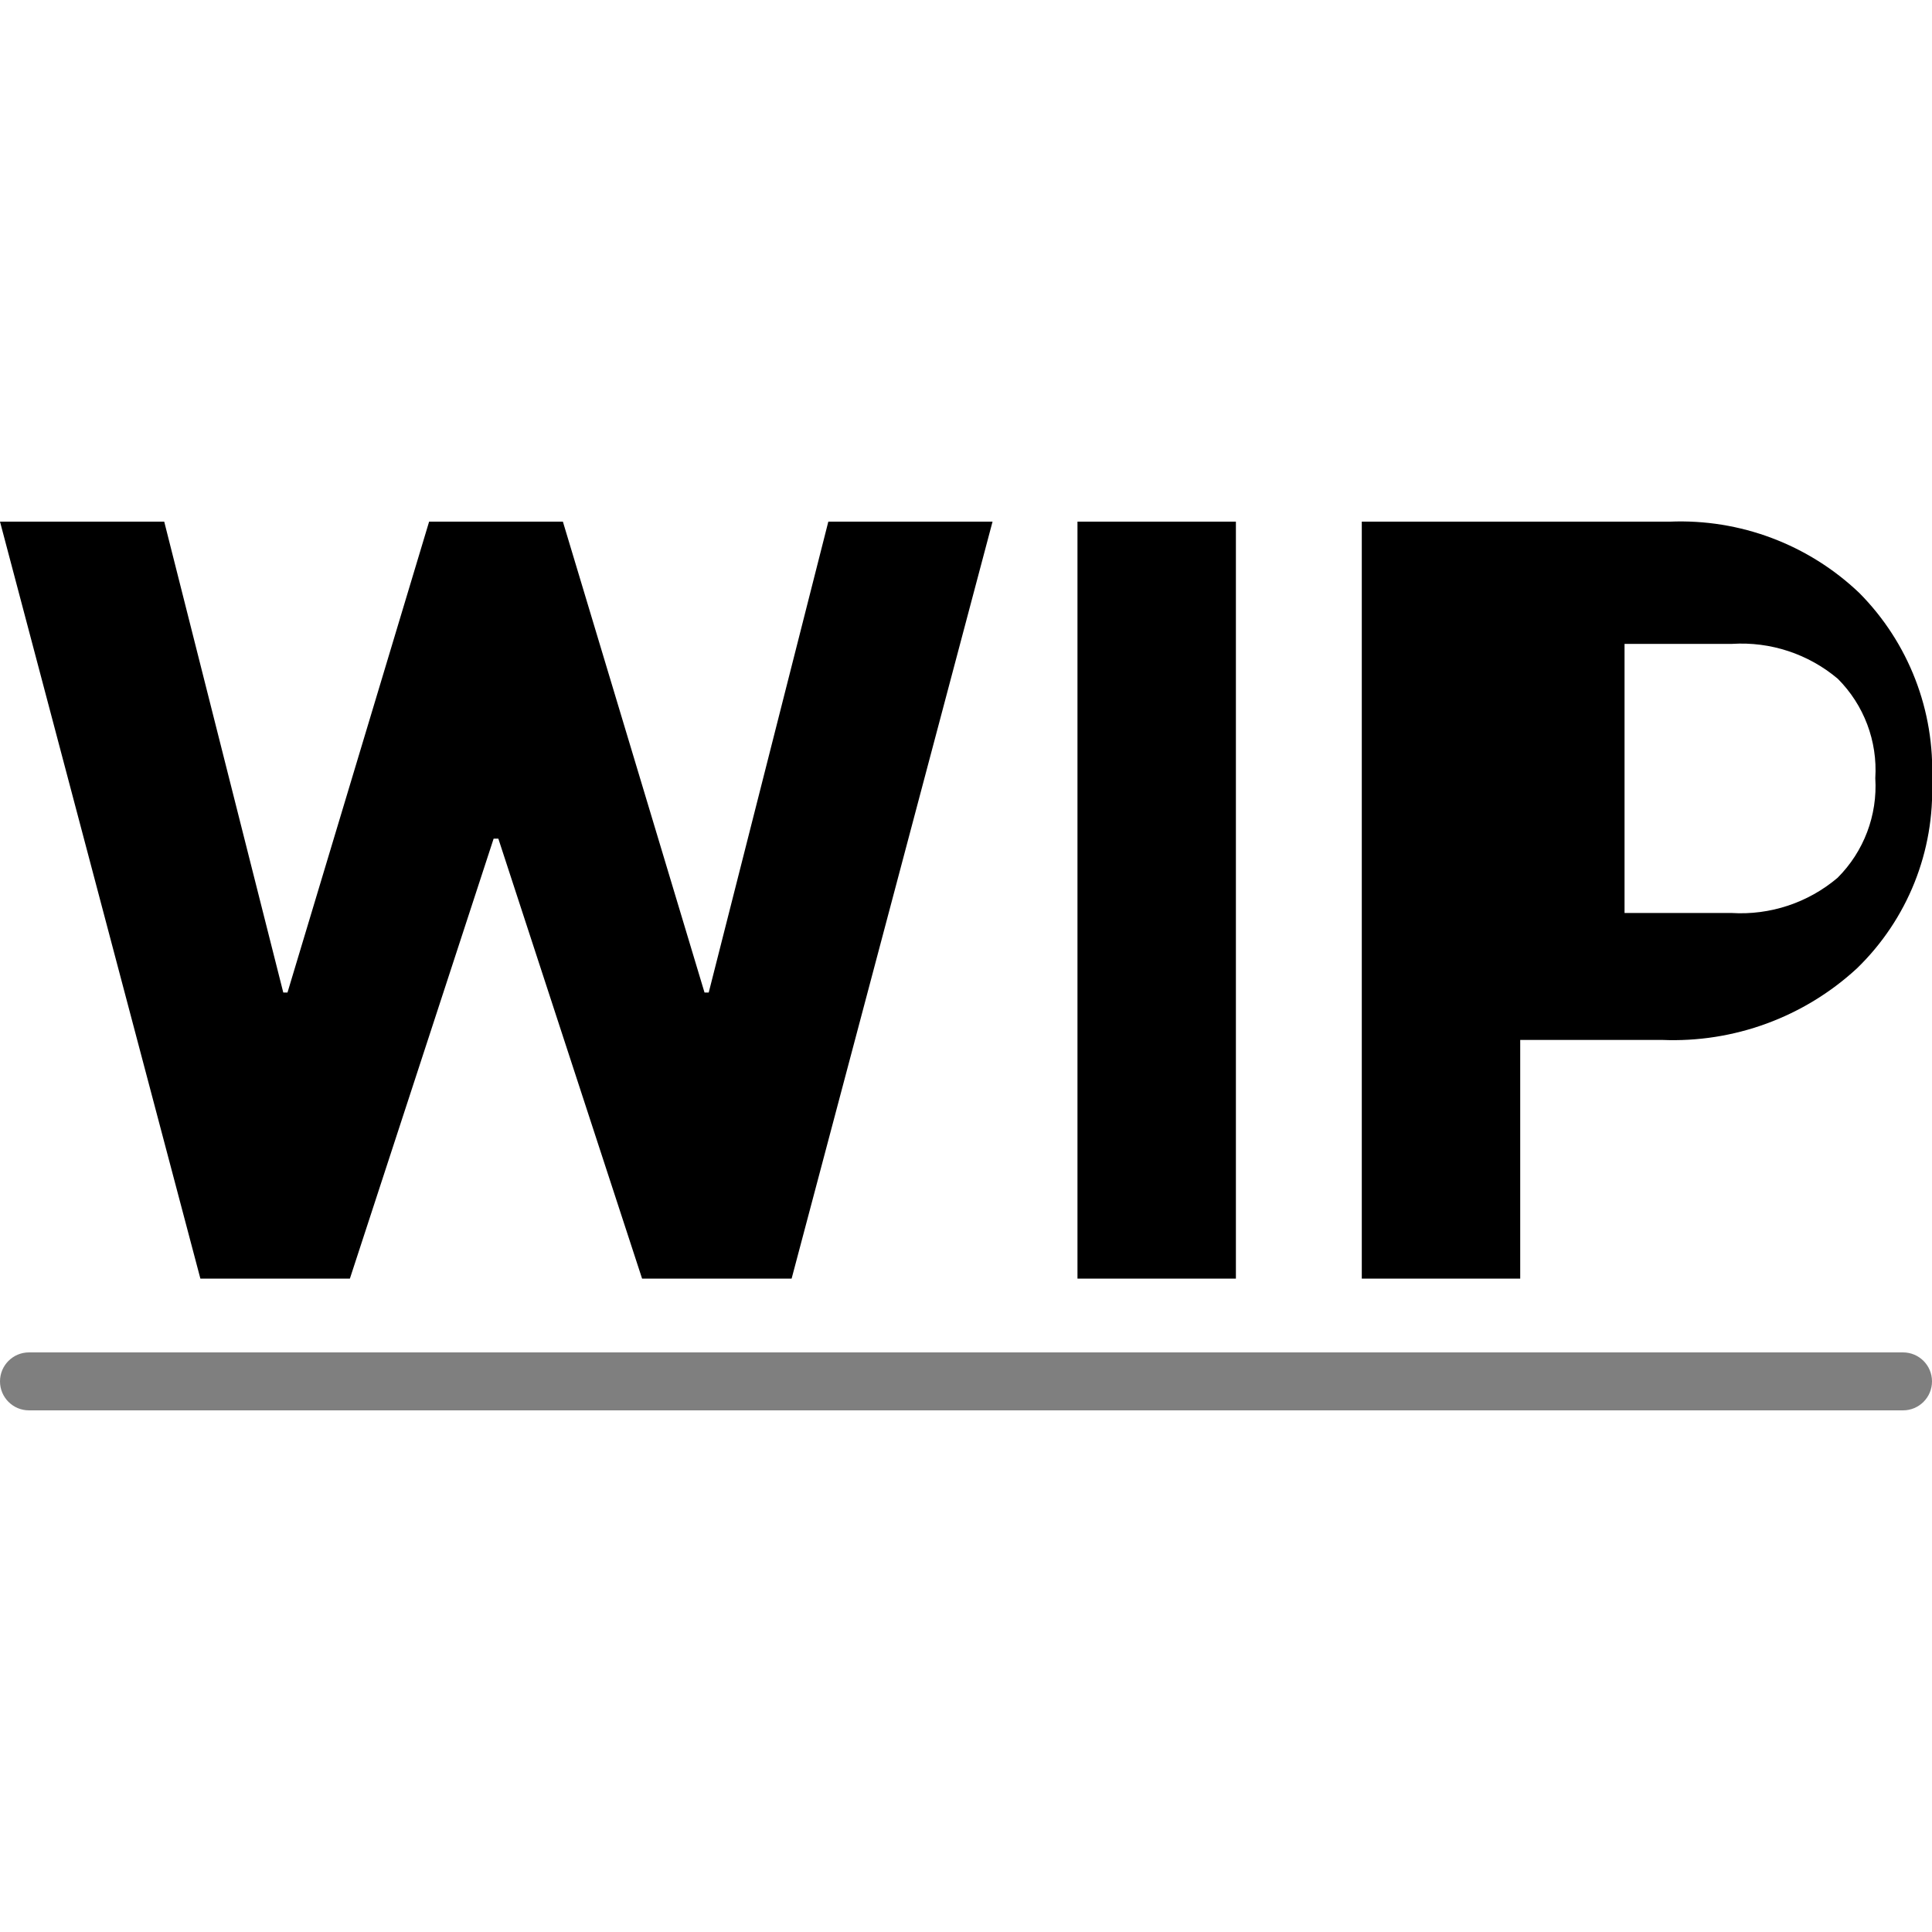
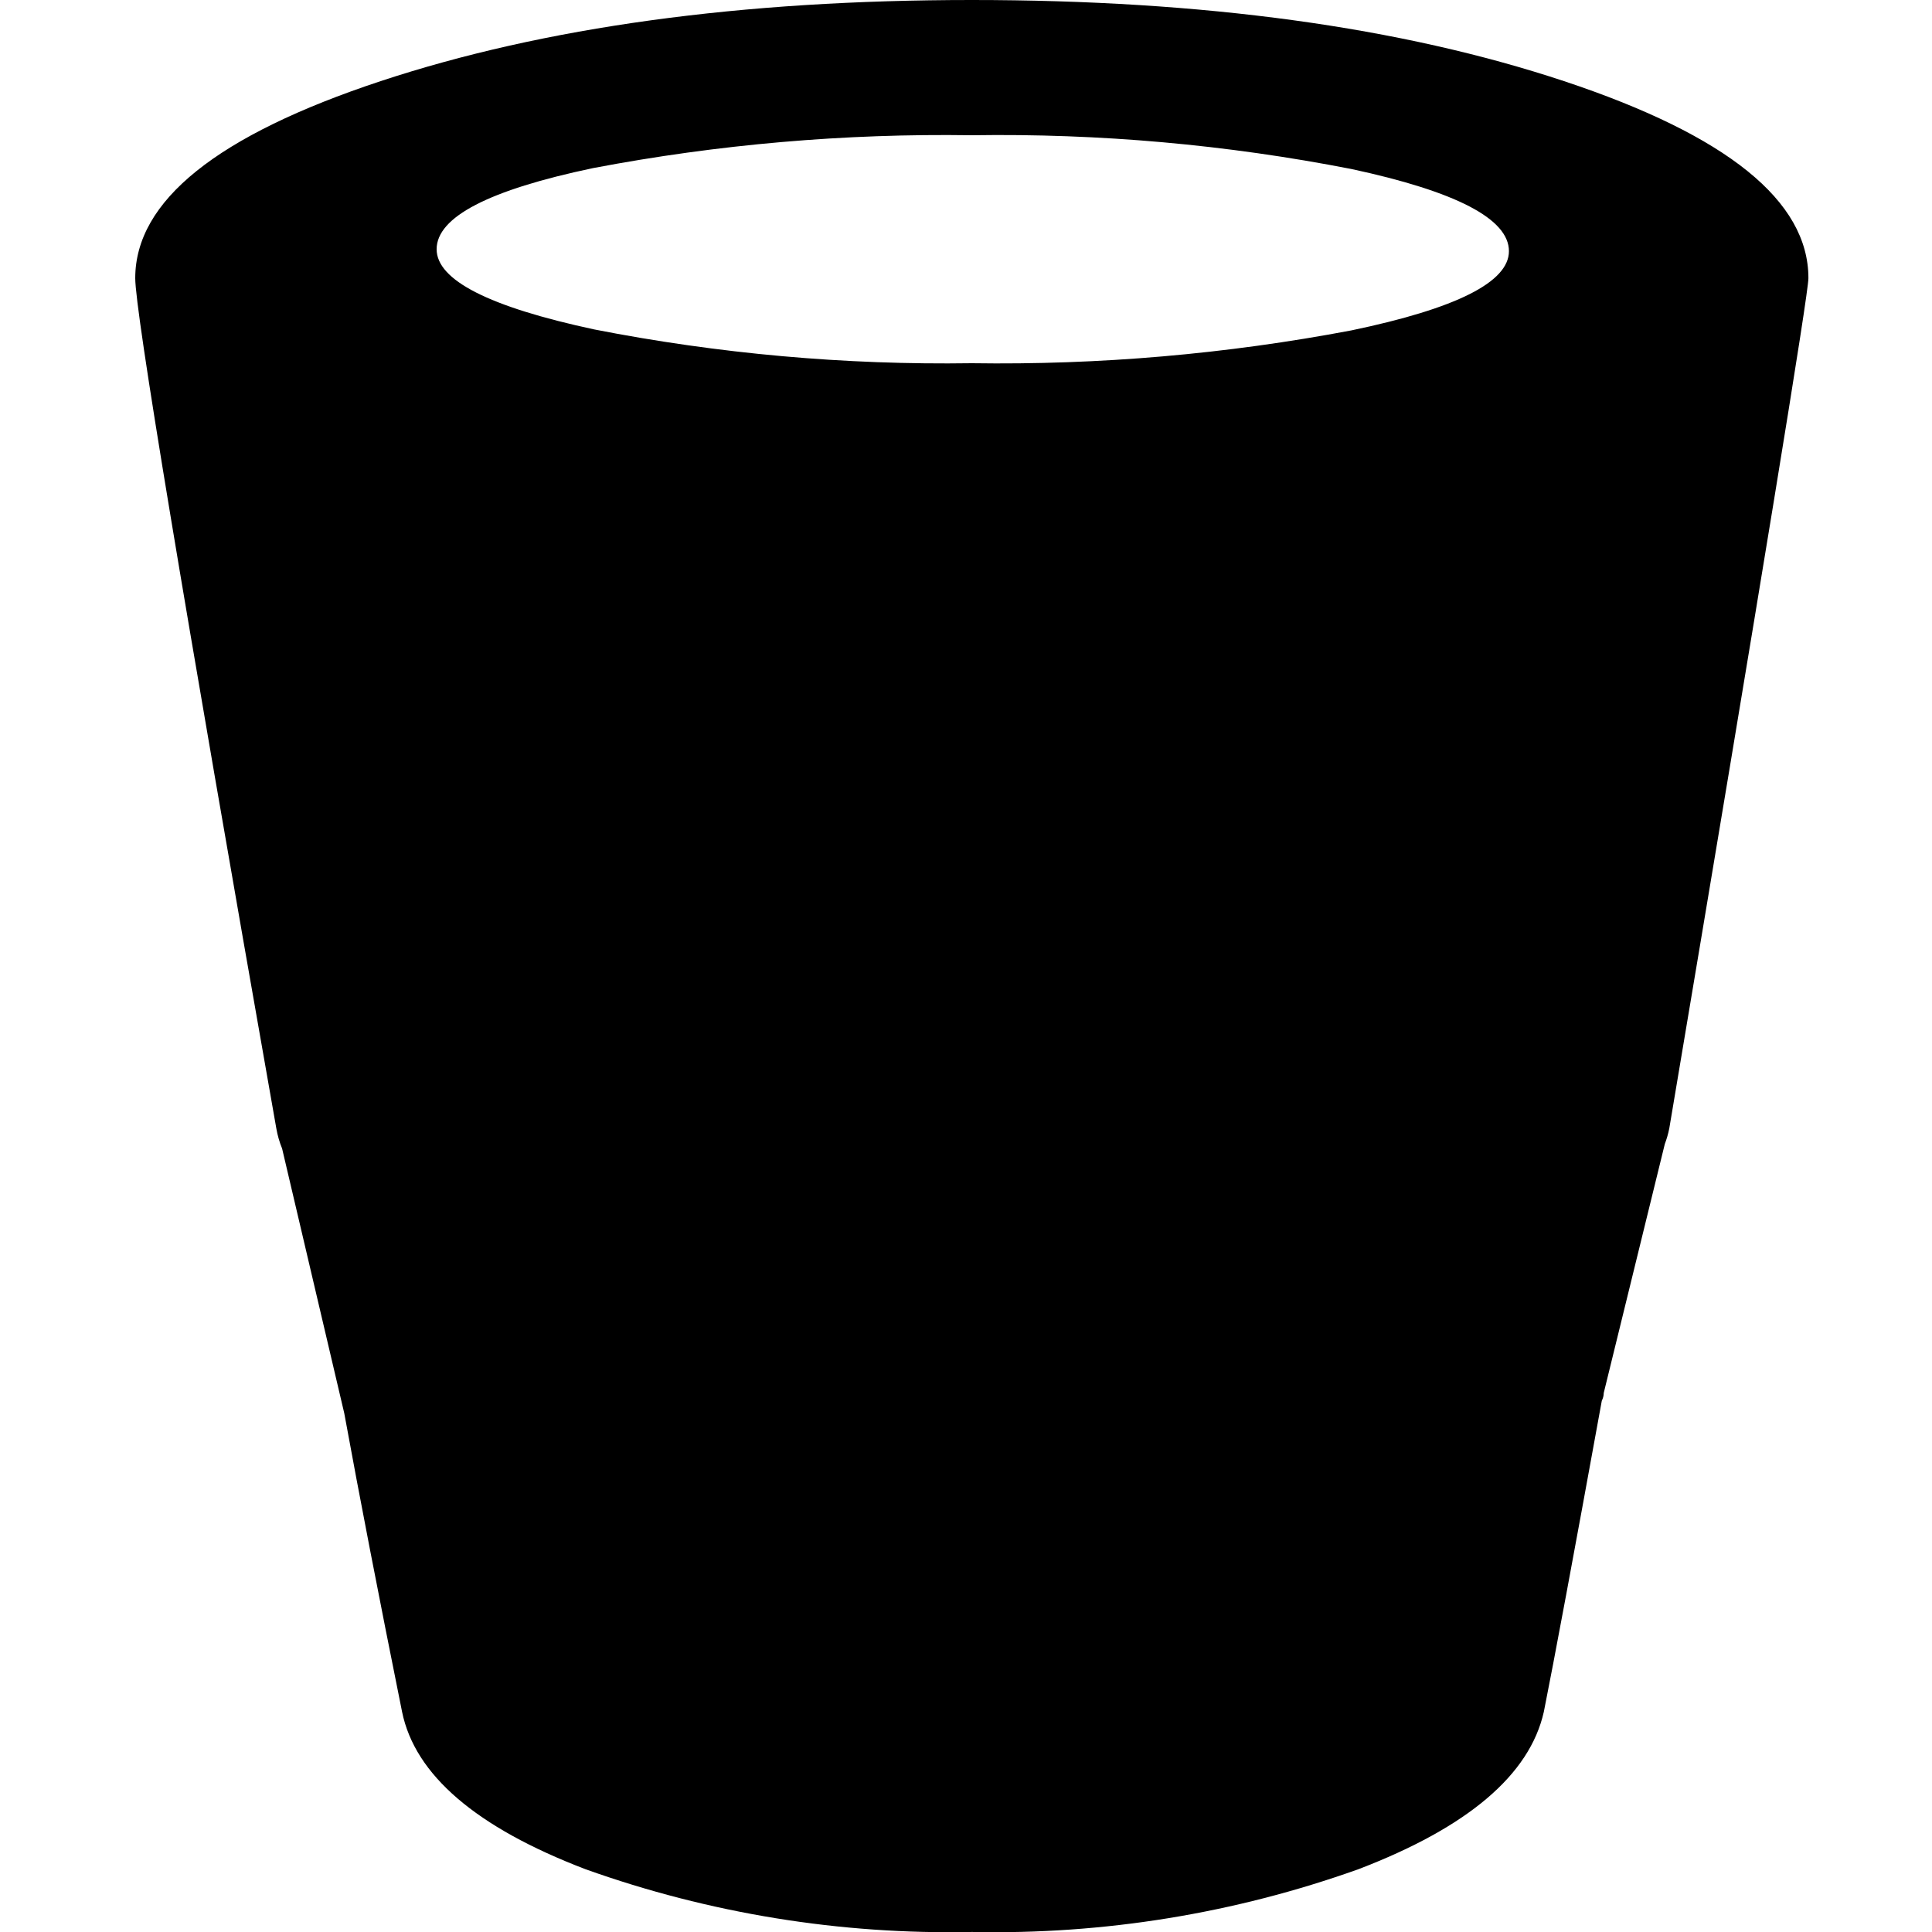
<svg xmlns="http://www.w3.org/2000/svg" width="100" height="100" viewBox="0 0 100 100">
  <defs>
    <clipPath id="b">
      <rect width="100" height="100" />
    </clipPath>
  </defs>
  <g id="a" clip-path="url(#b)">
-     <path d="M26.432,26.816l-7.44,22.772H11.254L.882,10.407h8.5l6.163,24.374h.217l7.331-24.374h6.924l7.331,24.374h.217l6.191-24.374h8.5l-10.4,39.18H34.116l-7.44-22.772Zm38.42,22.772h-8.2V10.407h8.2Zm6.516-39.18H87.306A13.41,13.41,0,0,1,97.121,14.1a13.013,13.013,0,0,1,3.761,9.72A12.806,12.806,0,0,1,97,33.527a14.024,14.024,0,0,1-10.1,3.706H79.568V49.587h-8.2Zm13.6,6.327V30.663h5.539a7.746,7.746,0,0,0,5.485-1.819,6.7,6.7,0,0,0,1.955-5.159,6.681,6.681,0,0,0-1.941-5.145,7.731,7.731,0,0,0-5.471-1.806Z" transform="translate(-0.882 16.593)" />
-     <path d="M1.5,0h97a1.5,1.5,0,0,1,0,3H1.5a1.5,1.5,0,0,1,0-3Z" transform="translate(0 70)" opacity="0.5" />
+     <path d="M-1506.689,84.753q-8.5-3.248-9.5-8.15-1.82-9.034-2.992-15.453l-3.217-13.7a5.029,5.029,0,0,1-.3-1.045Q-1530,5-1530,2.4q0-6,12.7-10.2t30.6-4.2q18,0,30.655,4.2t12.648,10.2q0,1.2-7.2,44a5.055,5.055,0,0,1-.233.814l-3.161,12.887a.892.892,0,0,1-.1.4q-2.2,12.1-3,16.1-1.1,4.9-9.6,8.15a55.92,55.92,0,0,1-20,3.247A55.924,55.924,0,0,1-1506.689,84.753ZM-1506.3-3.3q-8.1,1.7-8.1,4.2,0,2.4,8.151,4.15A94.265,94.265,0,0,0-1486.7,6.8a97.718,97.718,0,0,0,19.654-1.7q8.147-1.7,8.148-4.1,0-2.5-8.148-4.251A94.952,94.952,0,0,0-1486.7-5,97.1,97.1,0,0,0-1506.3-3.3Z" transform="translate(1537 12)" />
  </g>
</svg>
